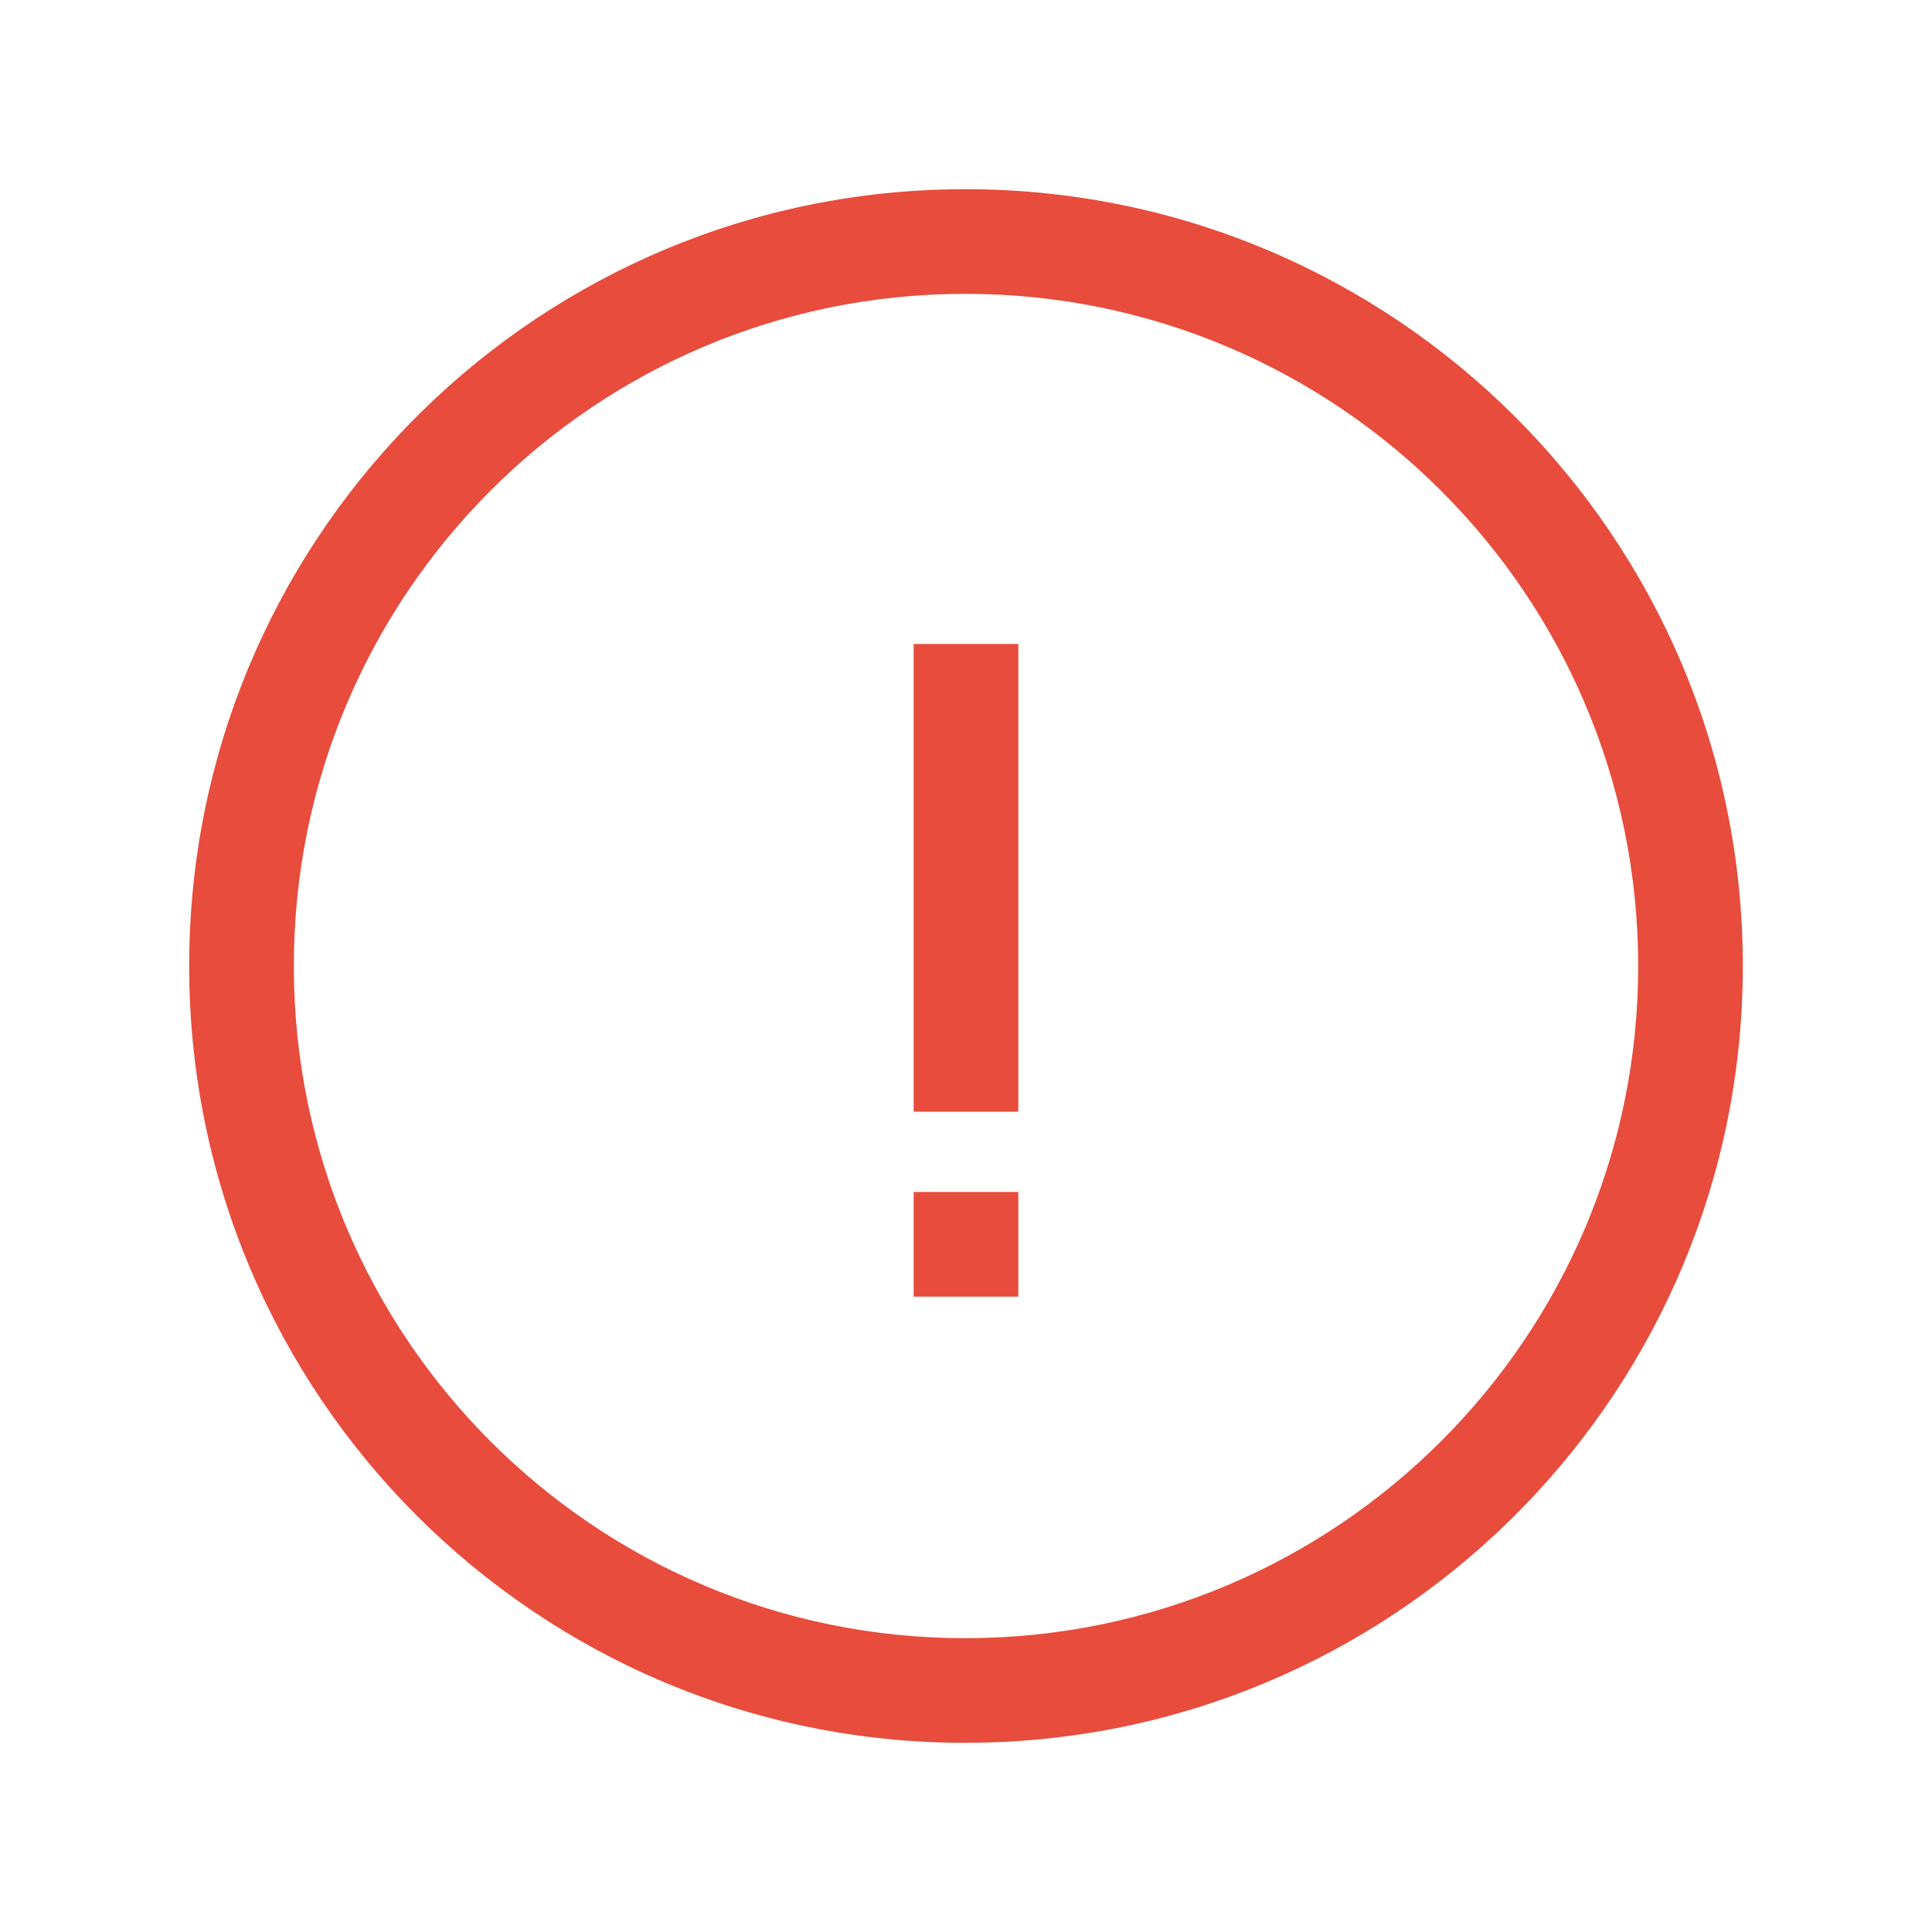
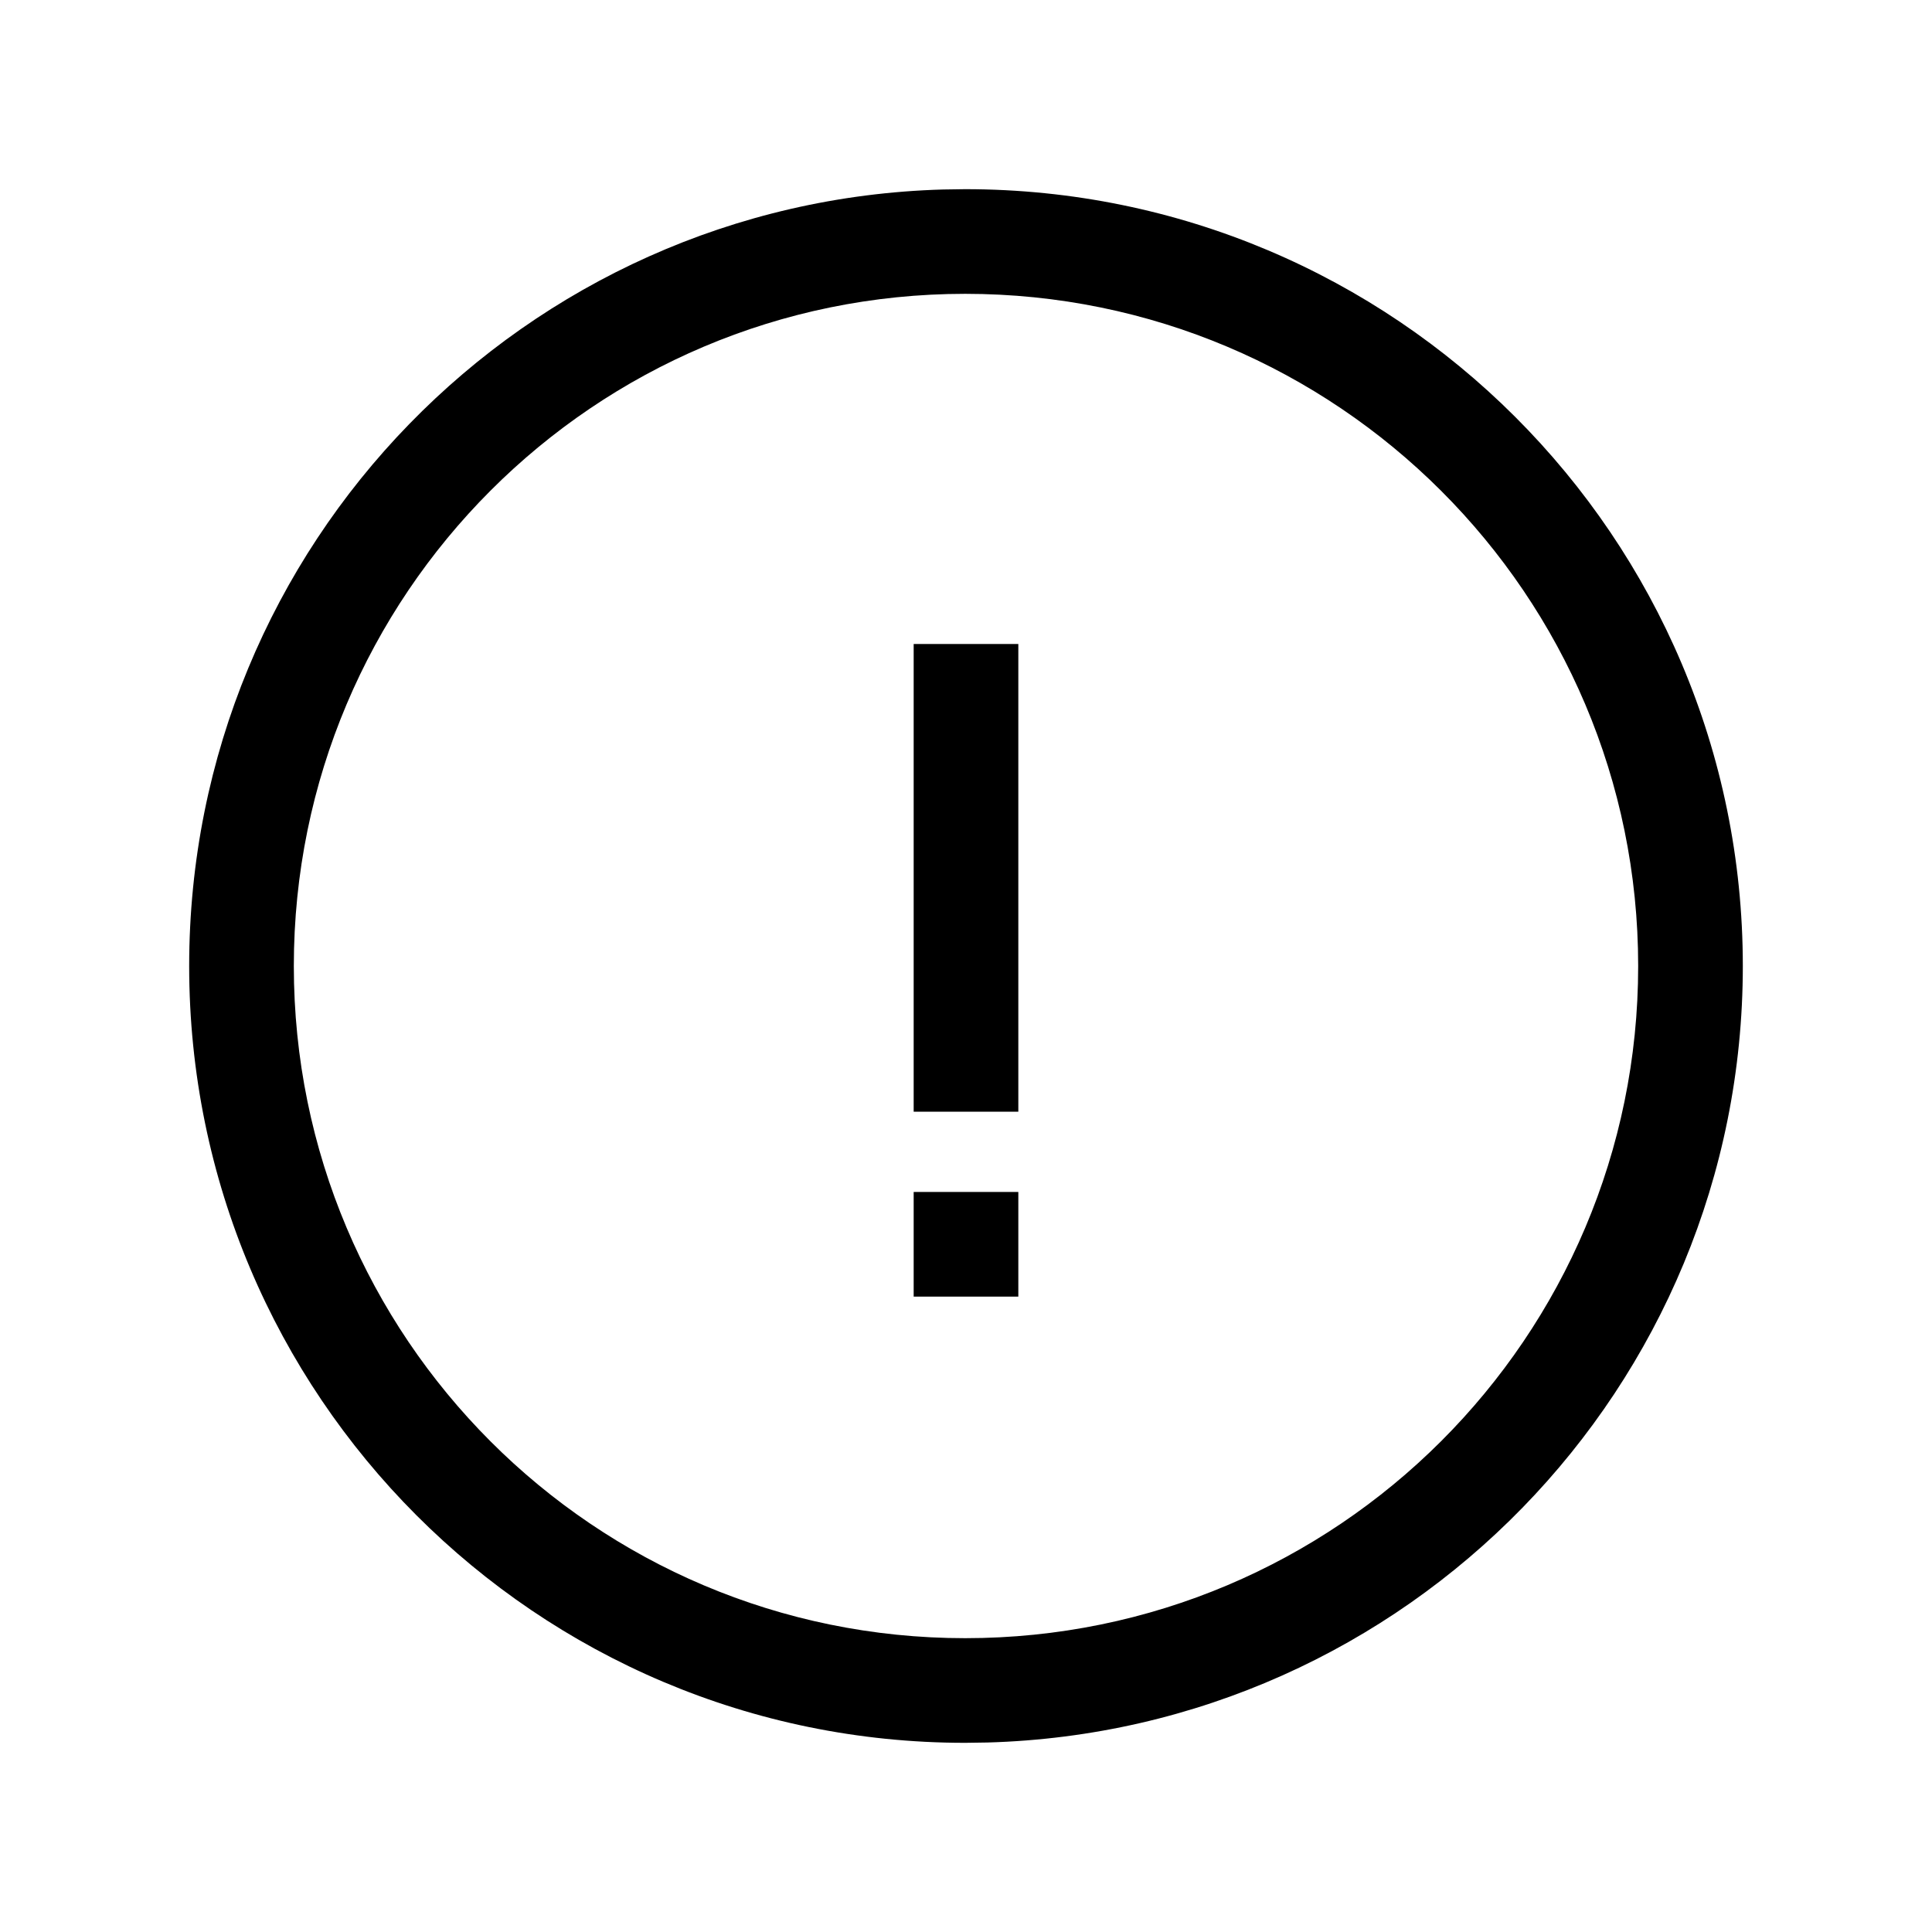
<svg xmlns="http://www.w3.org/2000/svg" t="1634612681418" class="icon" viewBox="0 0 1024 1024" version="1.1" p-id="25809" width="60" height="60">
-   <path d="M511.573 100.267c227.627 0 412.16 184.405 412.16 411.733 0 223.403-178.219 405.333-400.427 411.563l-11.733 0.171c-227.2 0-411.307-184.363-411.307-411.733 0-223.445 177.835-405.333 399.616-411.563l11.691-0.171z m0 55.467c-196.523 0-355.84 159.488-355.84 356.267s159.317 356.267 355.84 356.267c196.992 0 356.693-159.573 356.693-356.267 0-196.693-159.701-356.267-356.693-356.267z" fill="#e74c3c" p-id="25810" />
-   <path d="M539.733 631.765v55.467h-55.467v-55.467zM539.733 341.333v247.893h-55.467V341.333z" fill="#e74c3c" p-id="25811" />
+   <path d="M511.573 100.267c227.627 0 412.16 184.405 412.16 411.733 0 223.403-178.219 405.333-400.427 411.563l-11.733 0.171c-227.2 0-411.307-184.363-411.307-411.733 0-223.445 177.835-405.333 399.616-411.563l11.691-0.171z m0 55.467c-196.523 0-355.84 159.488-355.84 356.267s159.317 356.267 355.84 356.267c196.992 0 356.693-159.573 356.693-356.267 0-196.693-159.701-356.267-356.693-356.267z" p-id="25810" />
+   <path d="M539.733 631.765v55.467h-55.467v-55.467zM539.733 341.333v247.893h-55.467V341.333z" p-id="25811" />
</svg>
